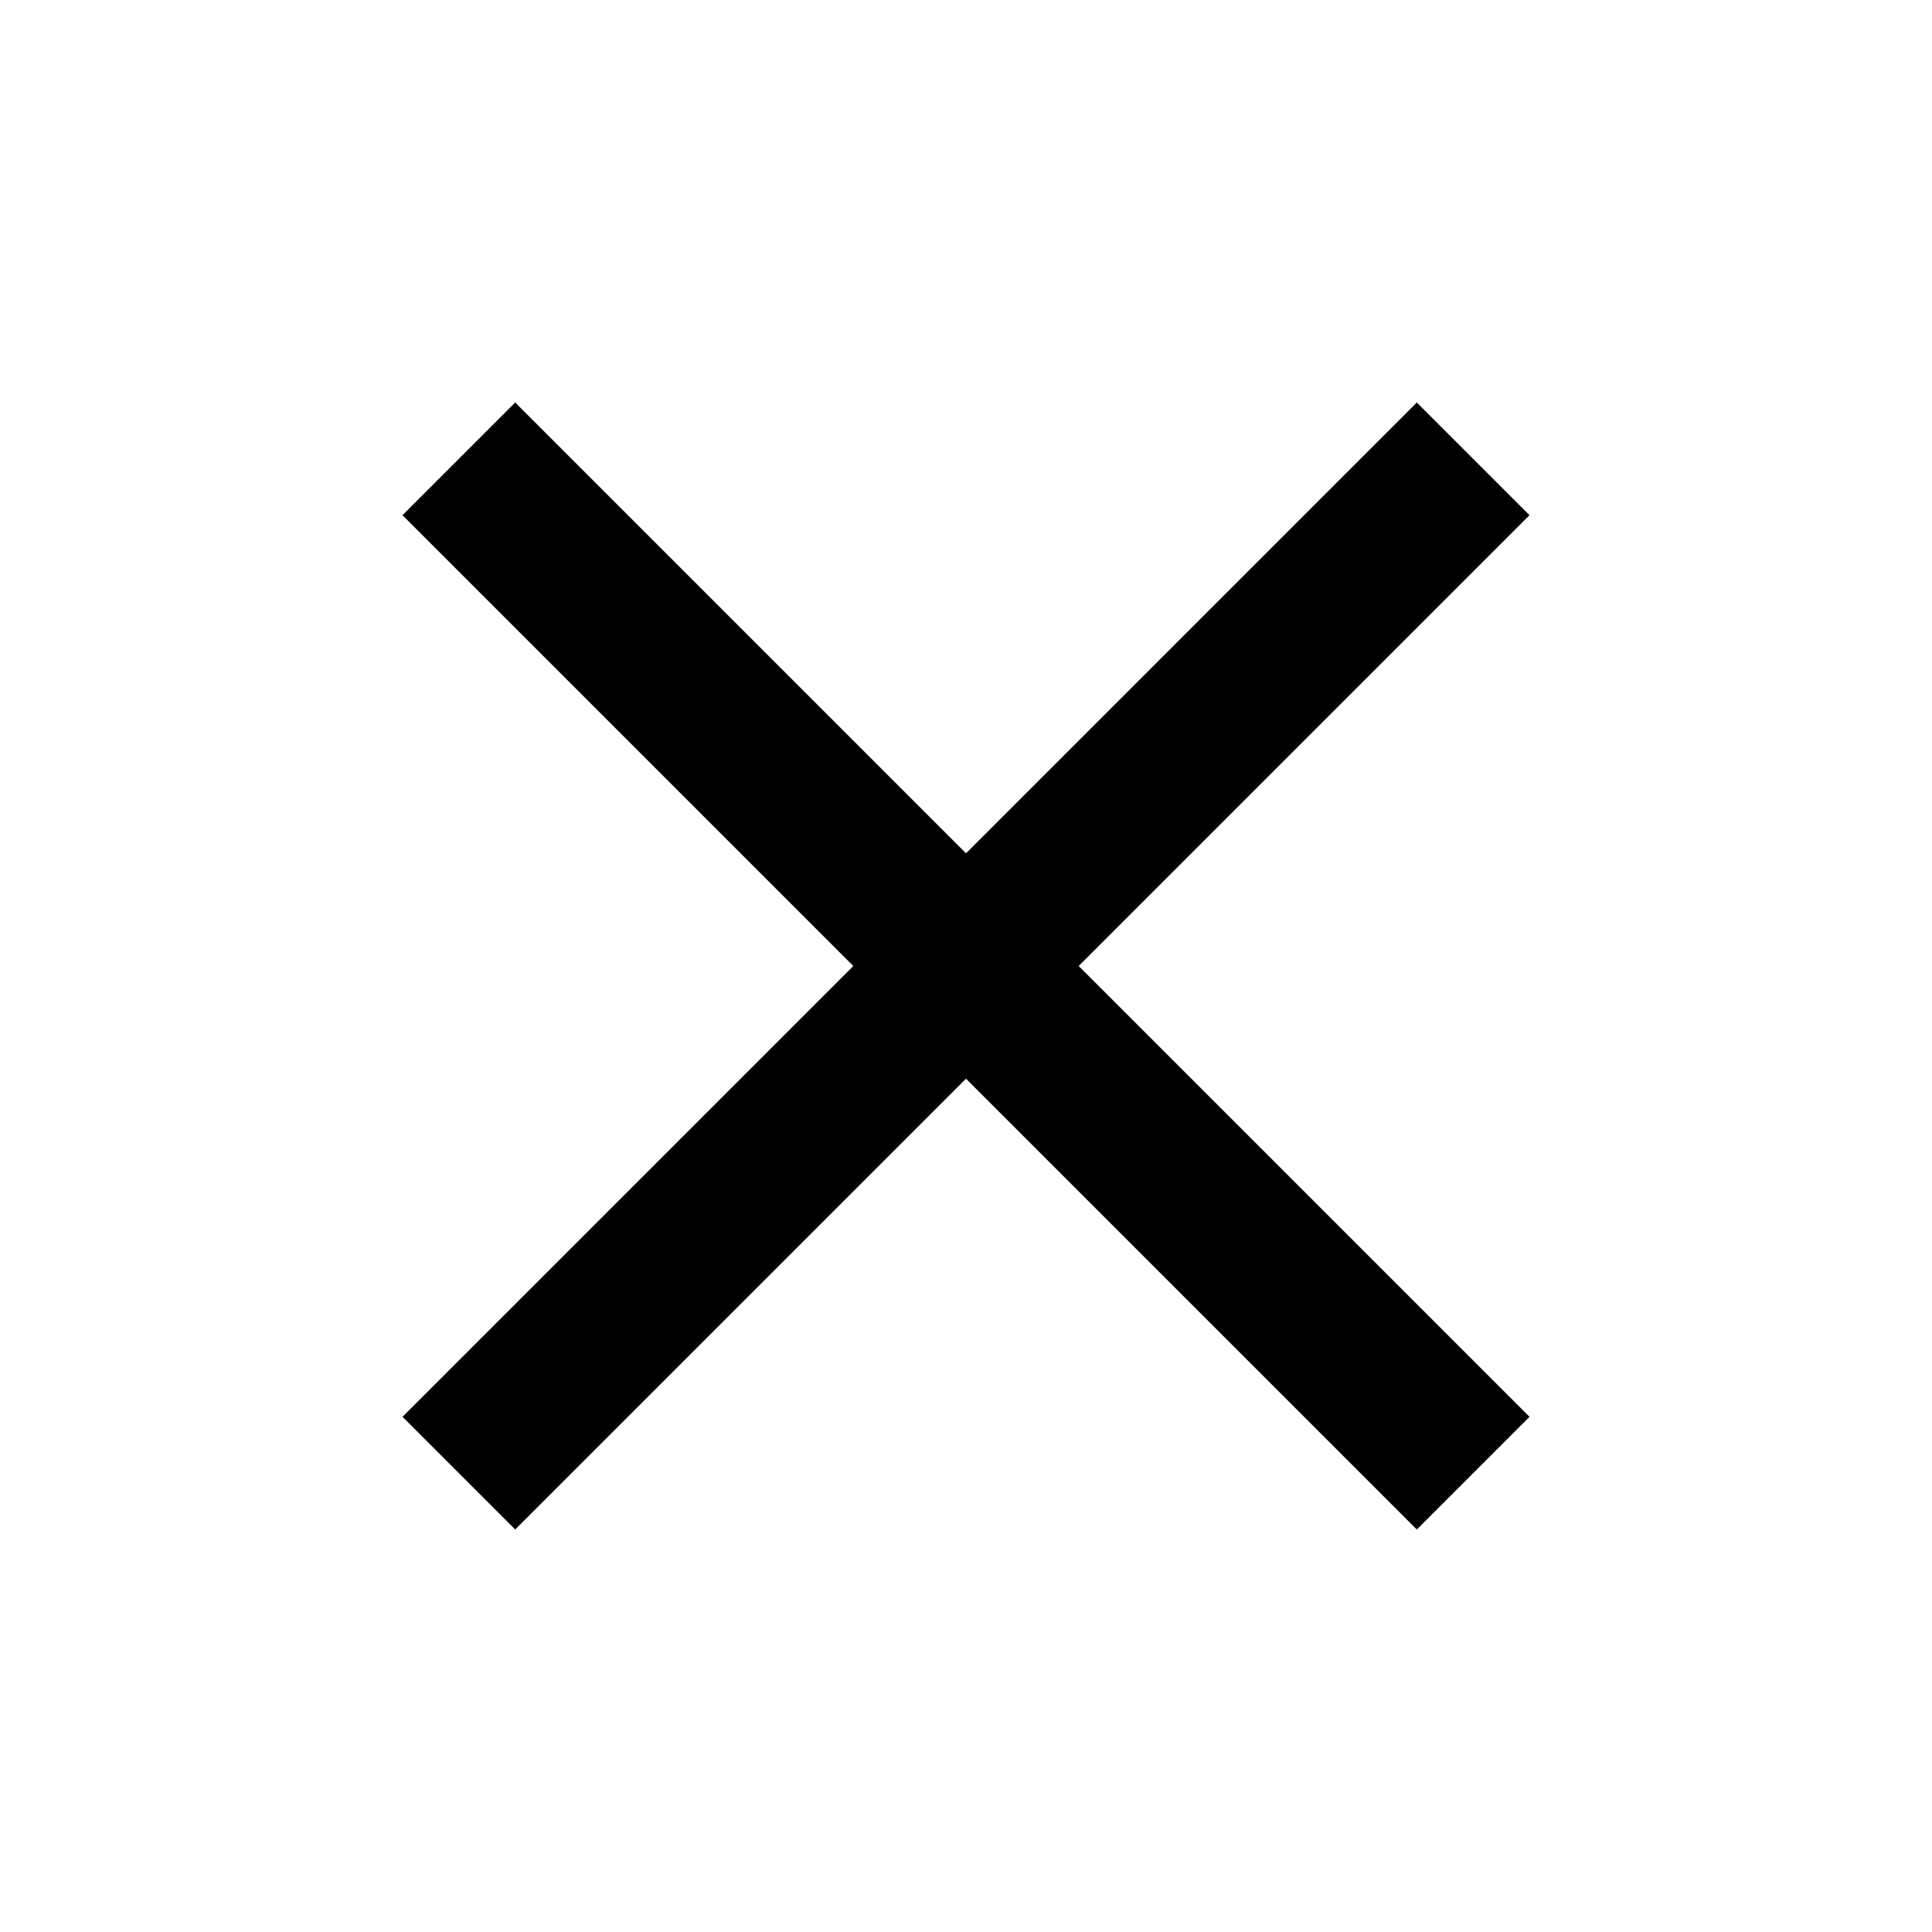
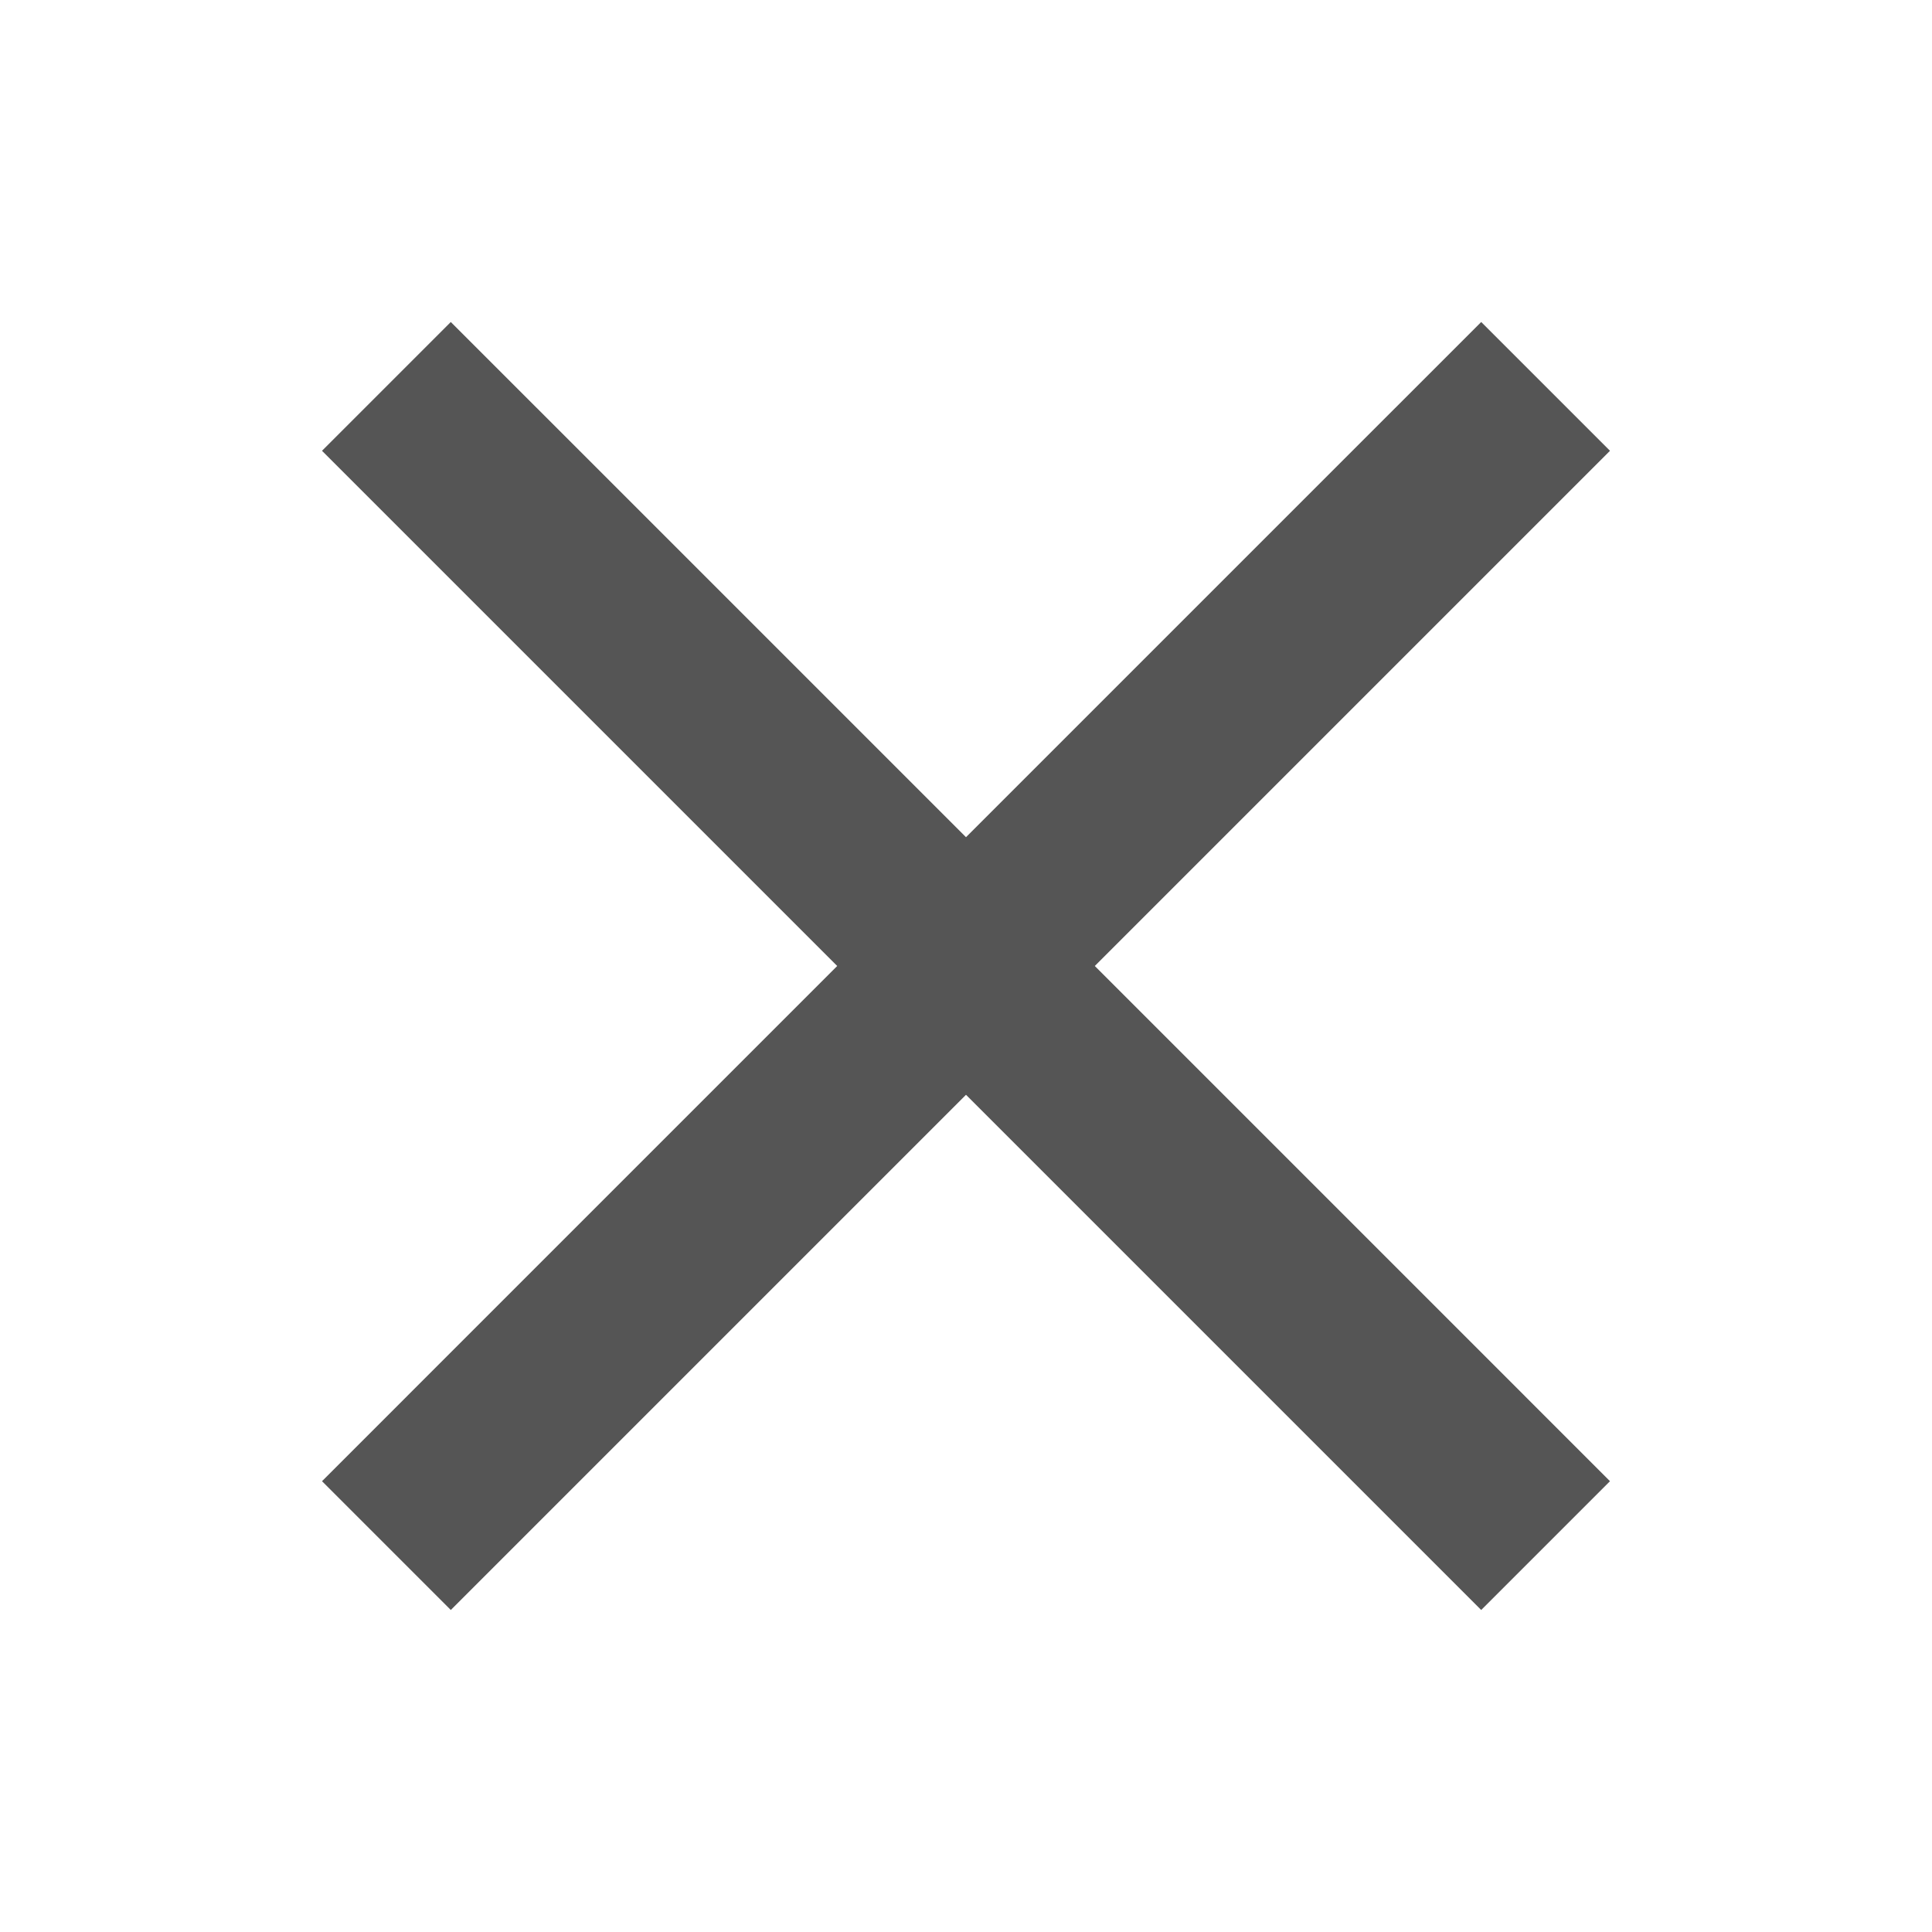
- <svg xmlns="http://www.w3.org/2000/svg" width="18" height="18" viewBox="0 0 18 18" fill="none">
-   <g id="close">
-     <mask id="mask0_12312_1857" style="mask-type:alpha" maskUnits="userSpaceOnUse" x="0" y="0" width="18" height="18">
-       <rect id="Bounding box" width="18" height="18" fill="#D9D9D9" />
-     </mask>
-     <g mask="url(#mask0_12312_1857)">
-       <path id="close_2" d="M4.8 14.25L3.75 13.2L7.95 9L3.75 4.8L4.8 3.75L9 7.95L13.2 3.75L14.25 4.8L10.05 9L14.25 13.2L13.2 14.25L9 10.05L4.8 14.25Z" fill="#000" />
-     </g>
+ <svg xmlns="http://www.w3.org/2000/svg" width="24" height="24" viewBox="0 0 24 24" fill="none">
+   <mask id="mask0_9720_1650" style="mask-type:alpha" maskUnits="userSpaceOnUse" x="0" y="0" width="24" height="24">
+     <rect width="24" height="24" fill="#D9D9D9" />
+   </mask>
+   <g mask="url(#mask0_9720_1650)">
+     <path d="M5.6 20L4 18.4L10.4 12L4 5.6L5.6 4L12 10.4L18.4 4L20 5.6L13.6 12L20 18.4L18.4 20L12 13.6L5.6 20Z" fill="#555555" />
  </g>
</svg>
